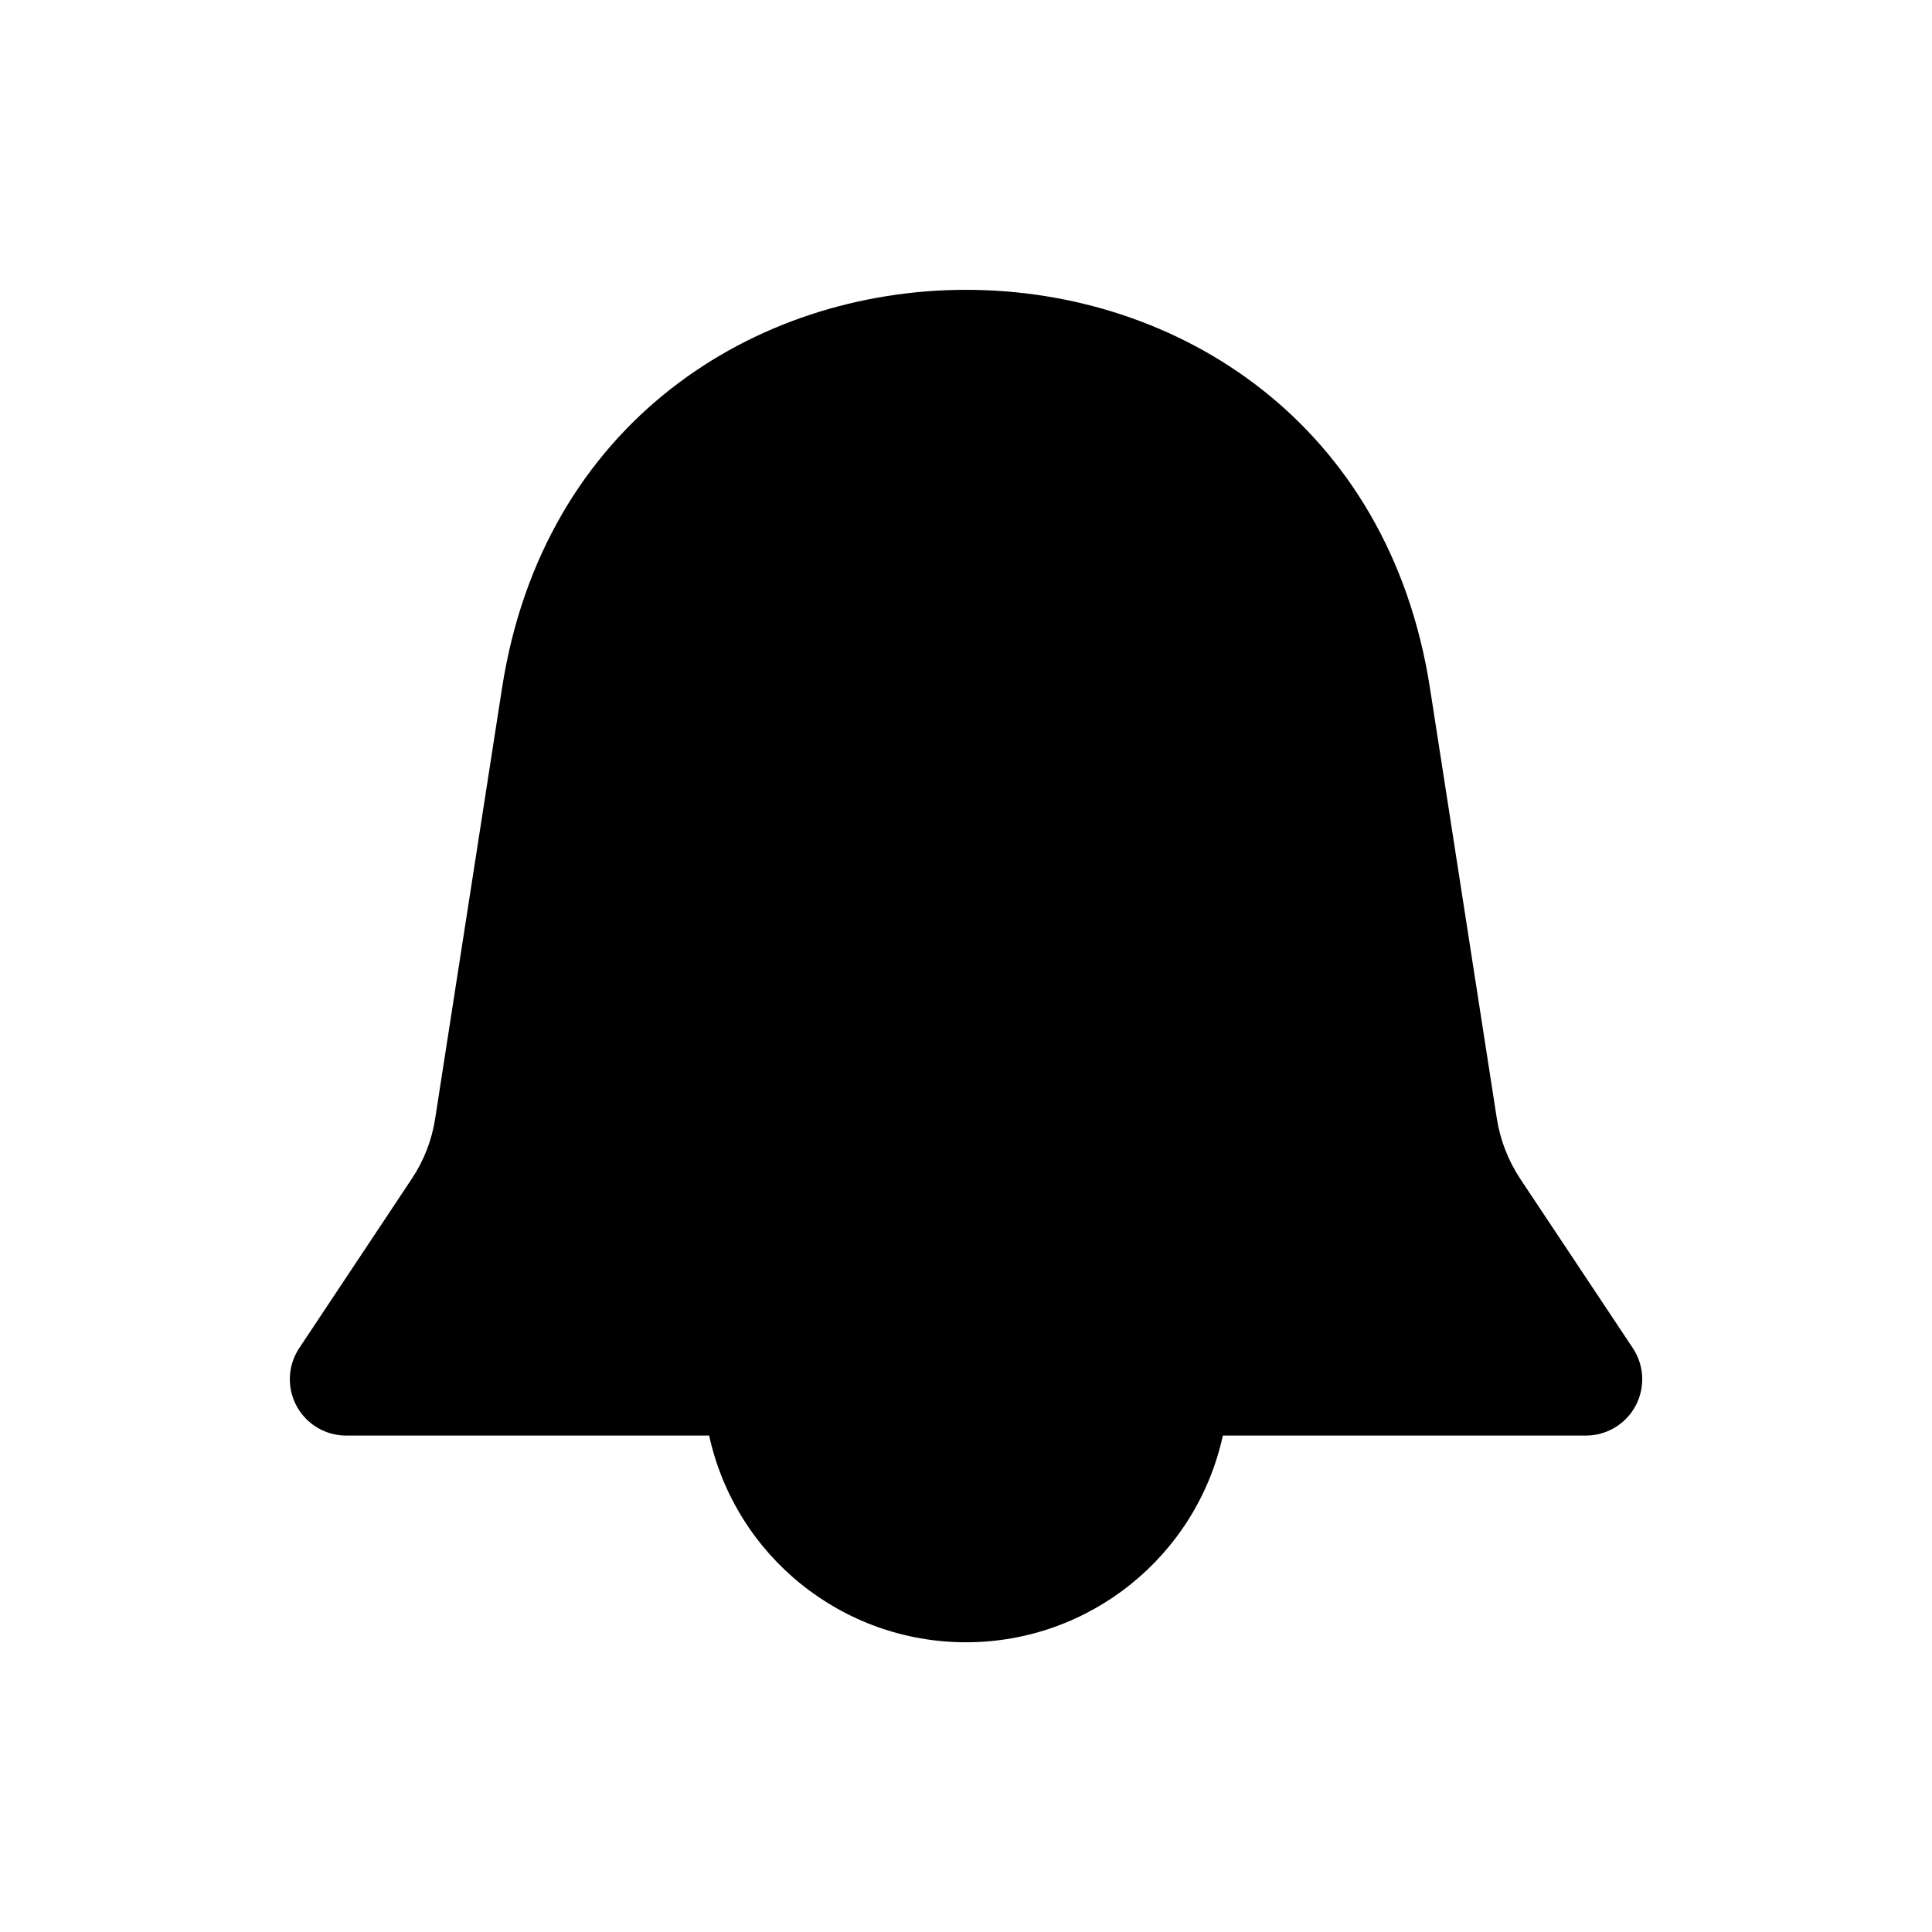
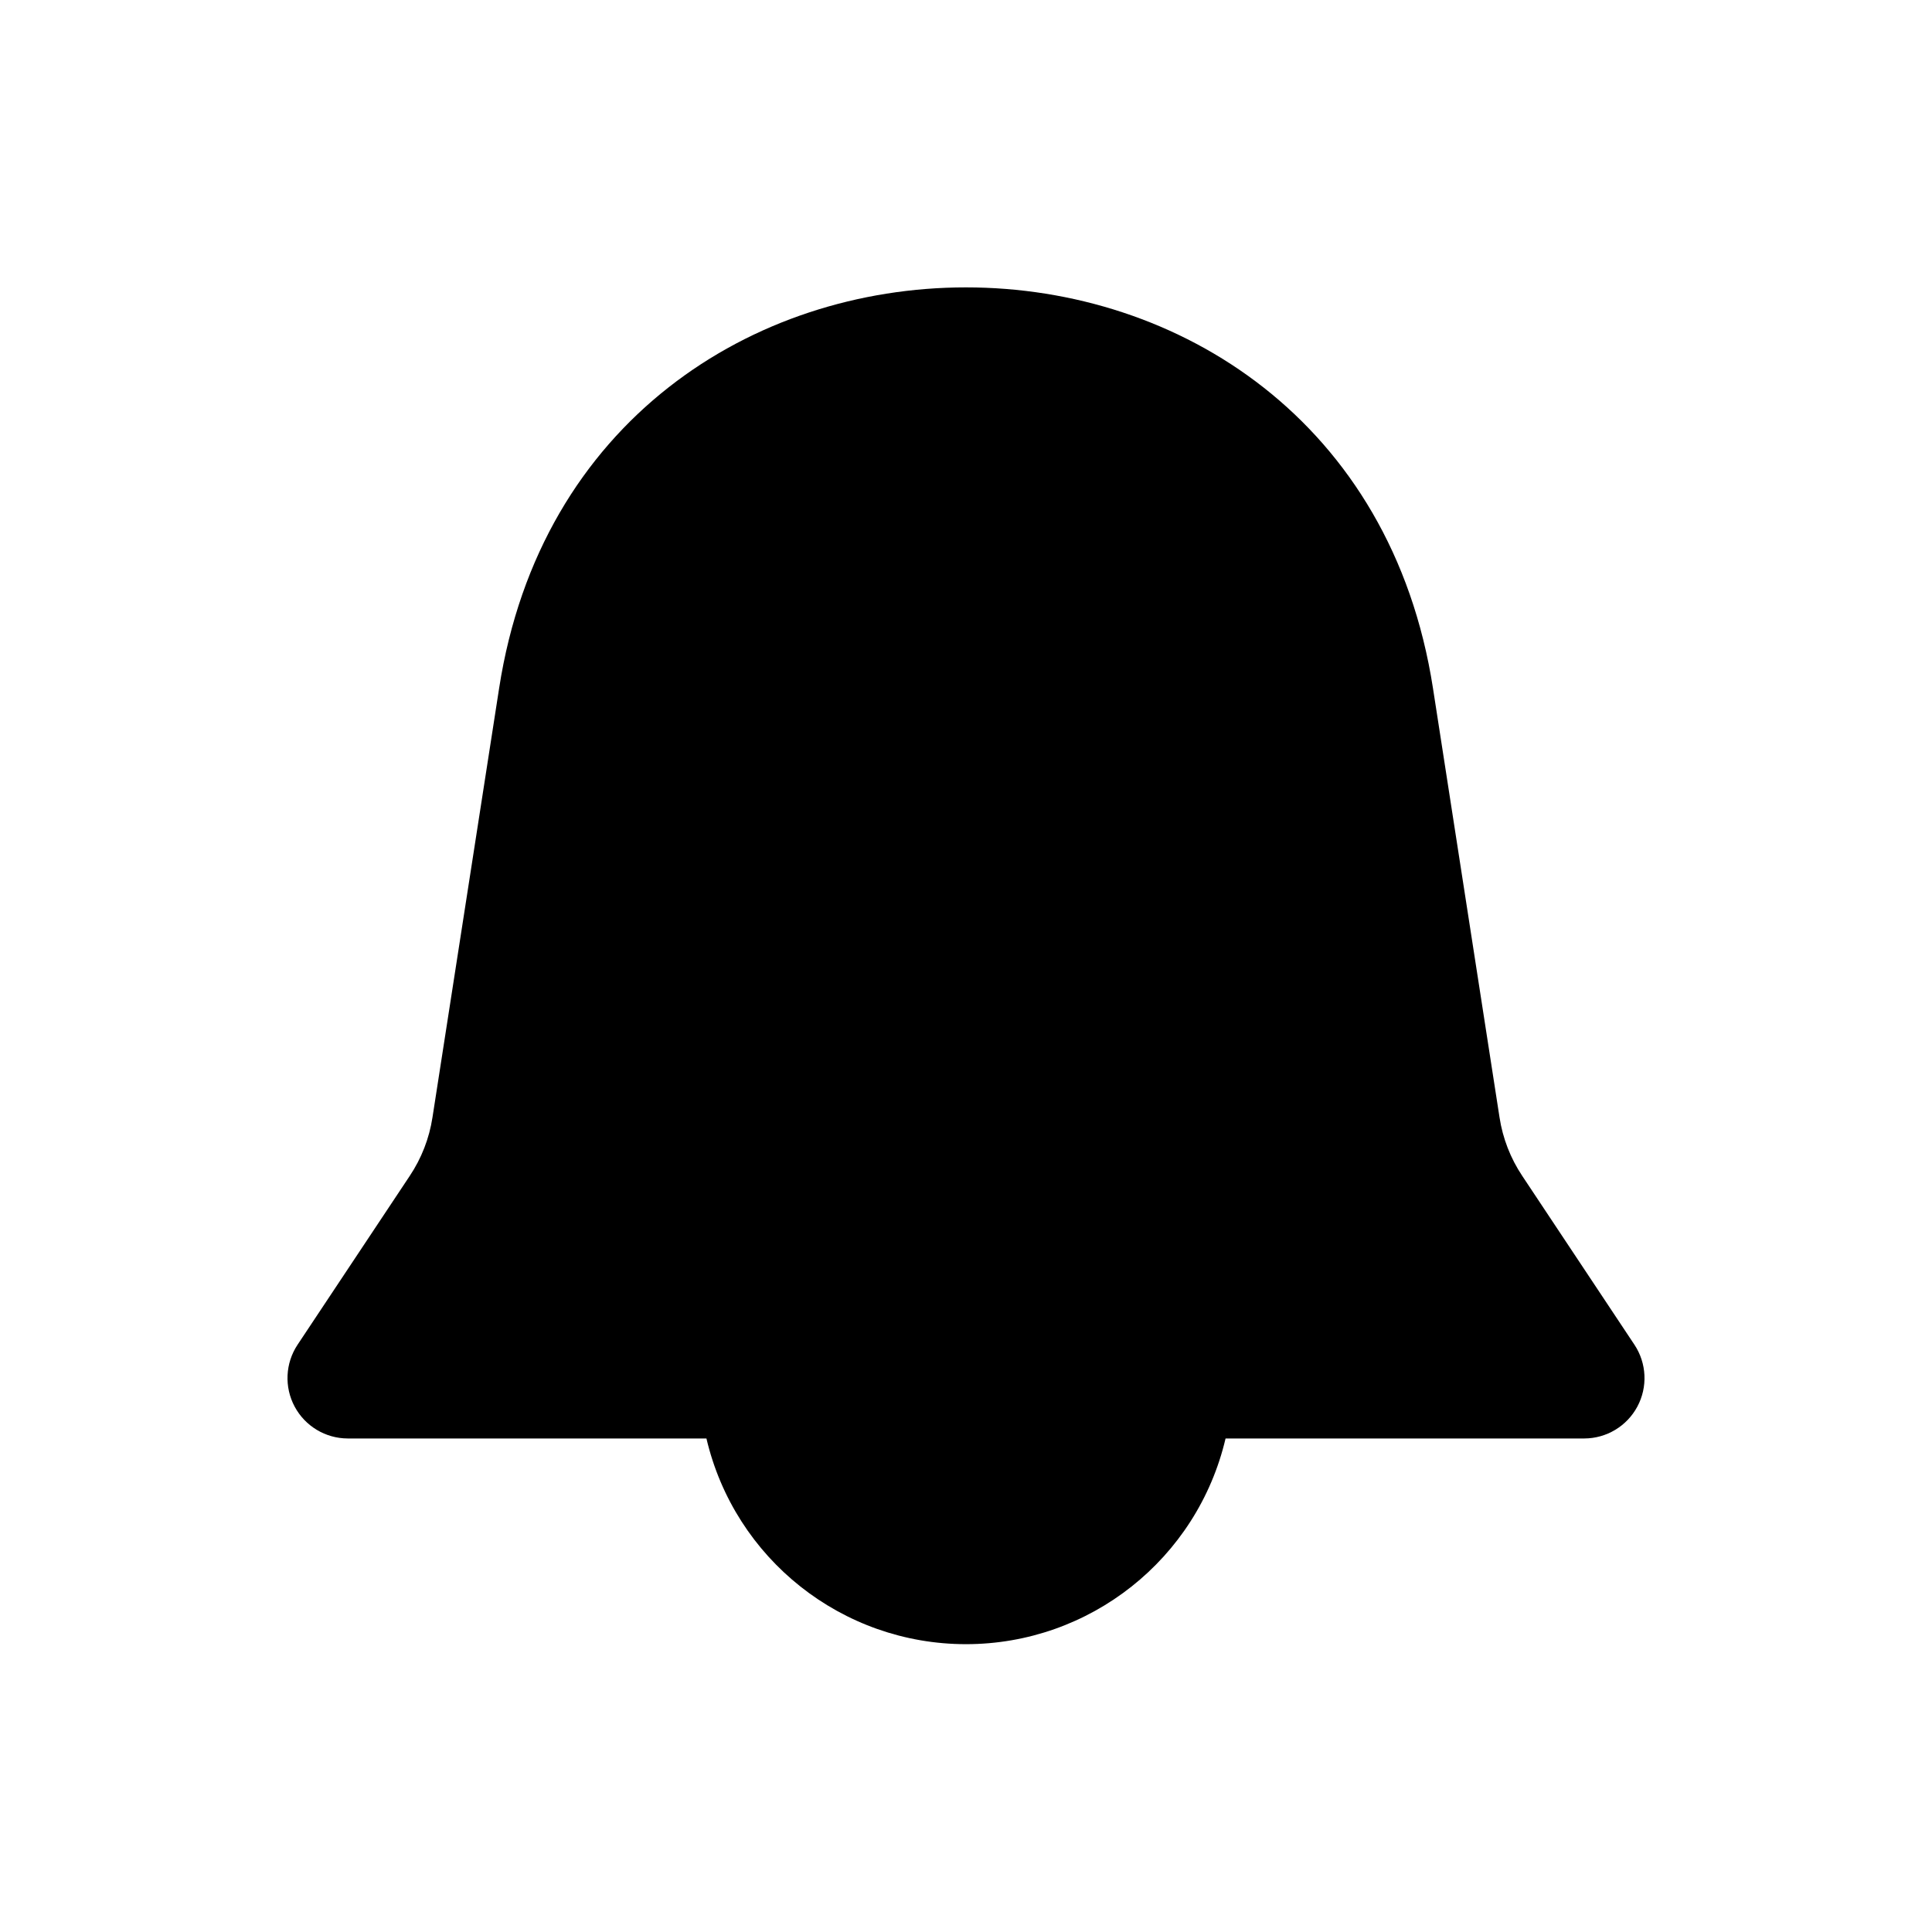
<svg xmlns="http://www.w3.org/2000/svg" width="20" height="20" fill="none" class="persona-icon" viewBox="0 0 20 20">
-   <path fill="currentColor" d="M5.197 7.123c.853-5.497 8.753-5.497 9.606 0l.692 4.455c.035.224.118.437.243.626l1.164 1.75a.583.583 0 0 1-.485.907h-3.758a2.722 2.722 0 0 1-5.318 0H3.583a.583.583 0 0 1-.485-.906l1.164-1.751c.126-.189.209-.402.243-.626z" />
+   <path fill="currentColor" d="M14.834 7.124c-.859-5.532-8.81-5.532-9.667 0l-.69 4.443a1.5 1.5 0 0 1-.236.607L3.08 13.921a.625.625 0 0 0 .52.97h3.713a2.76 2.76 0 0 0 5.374 0H16.4a.625.625 0 0 0 .52-.97l-1.161-1.747a1.5 1.5 0 0 1-.236-.607z" />
</svg>
